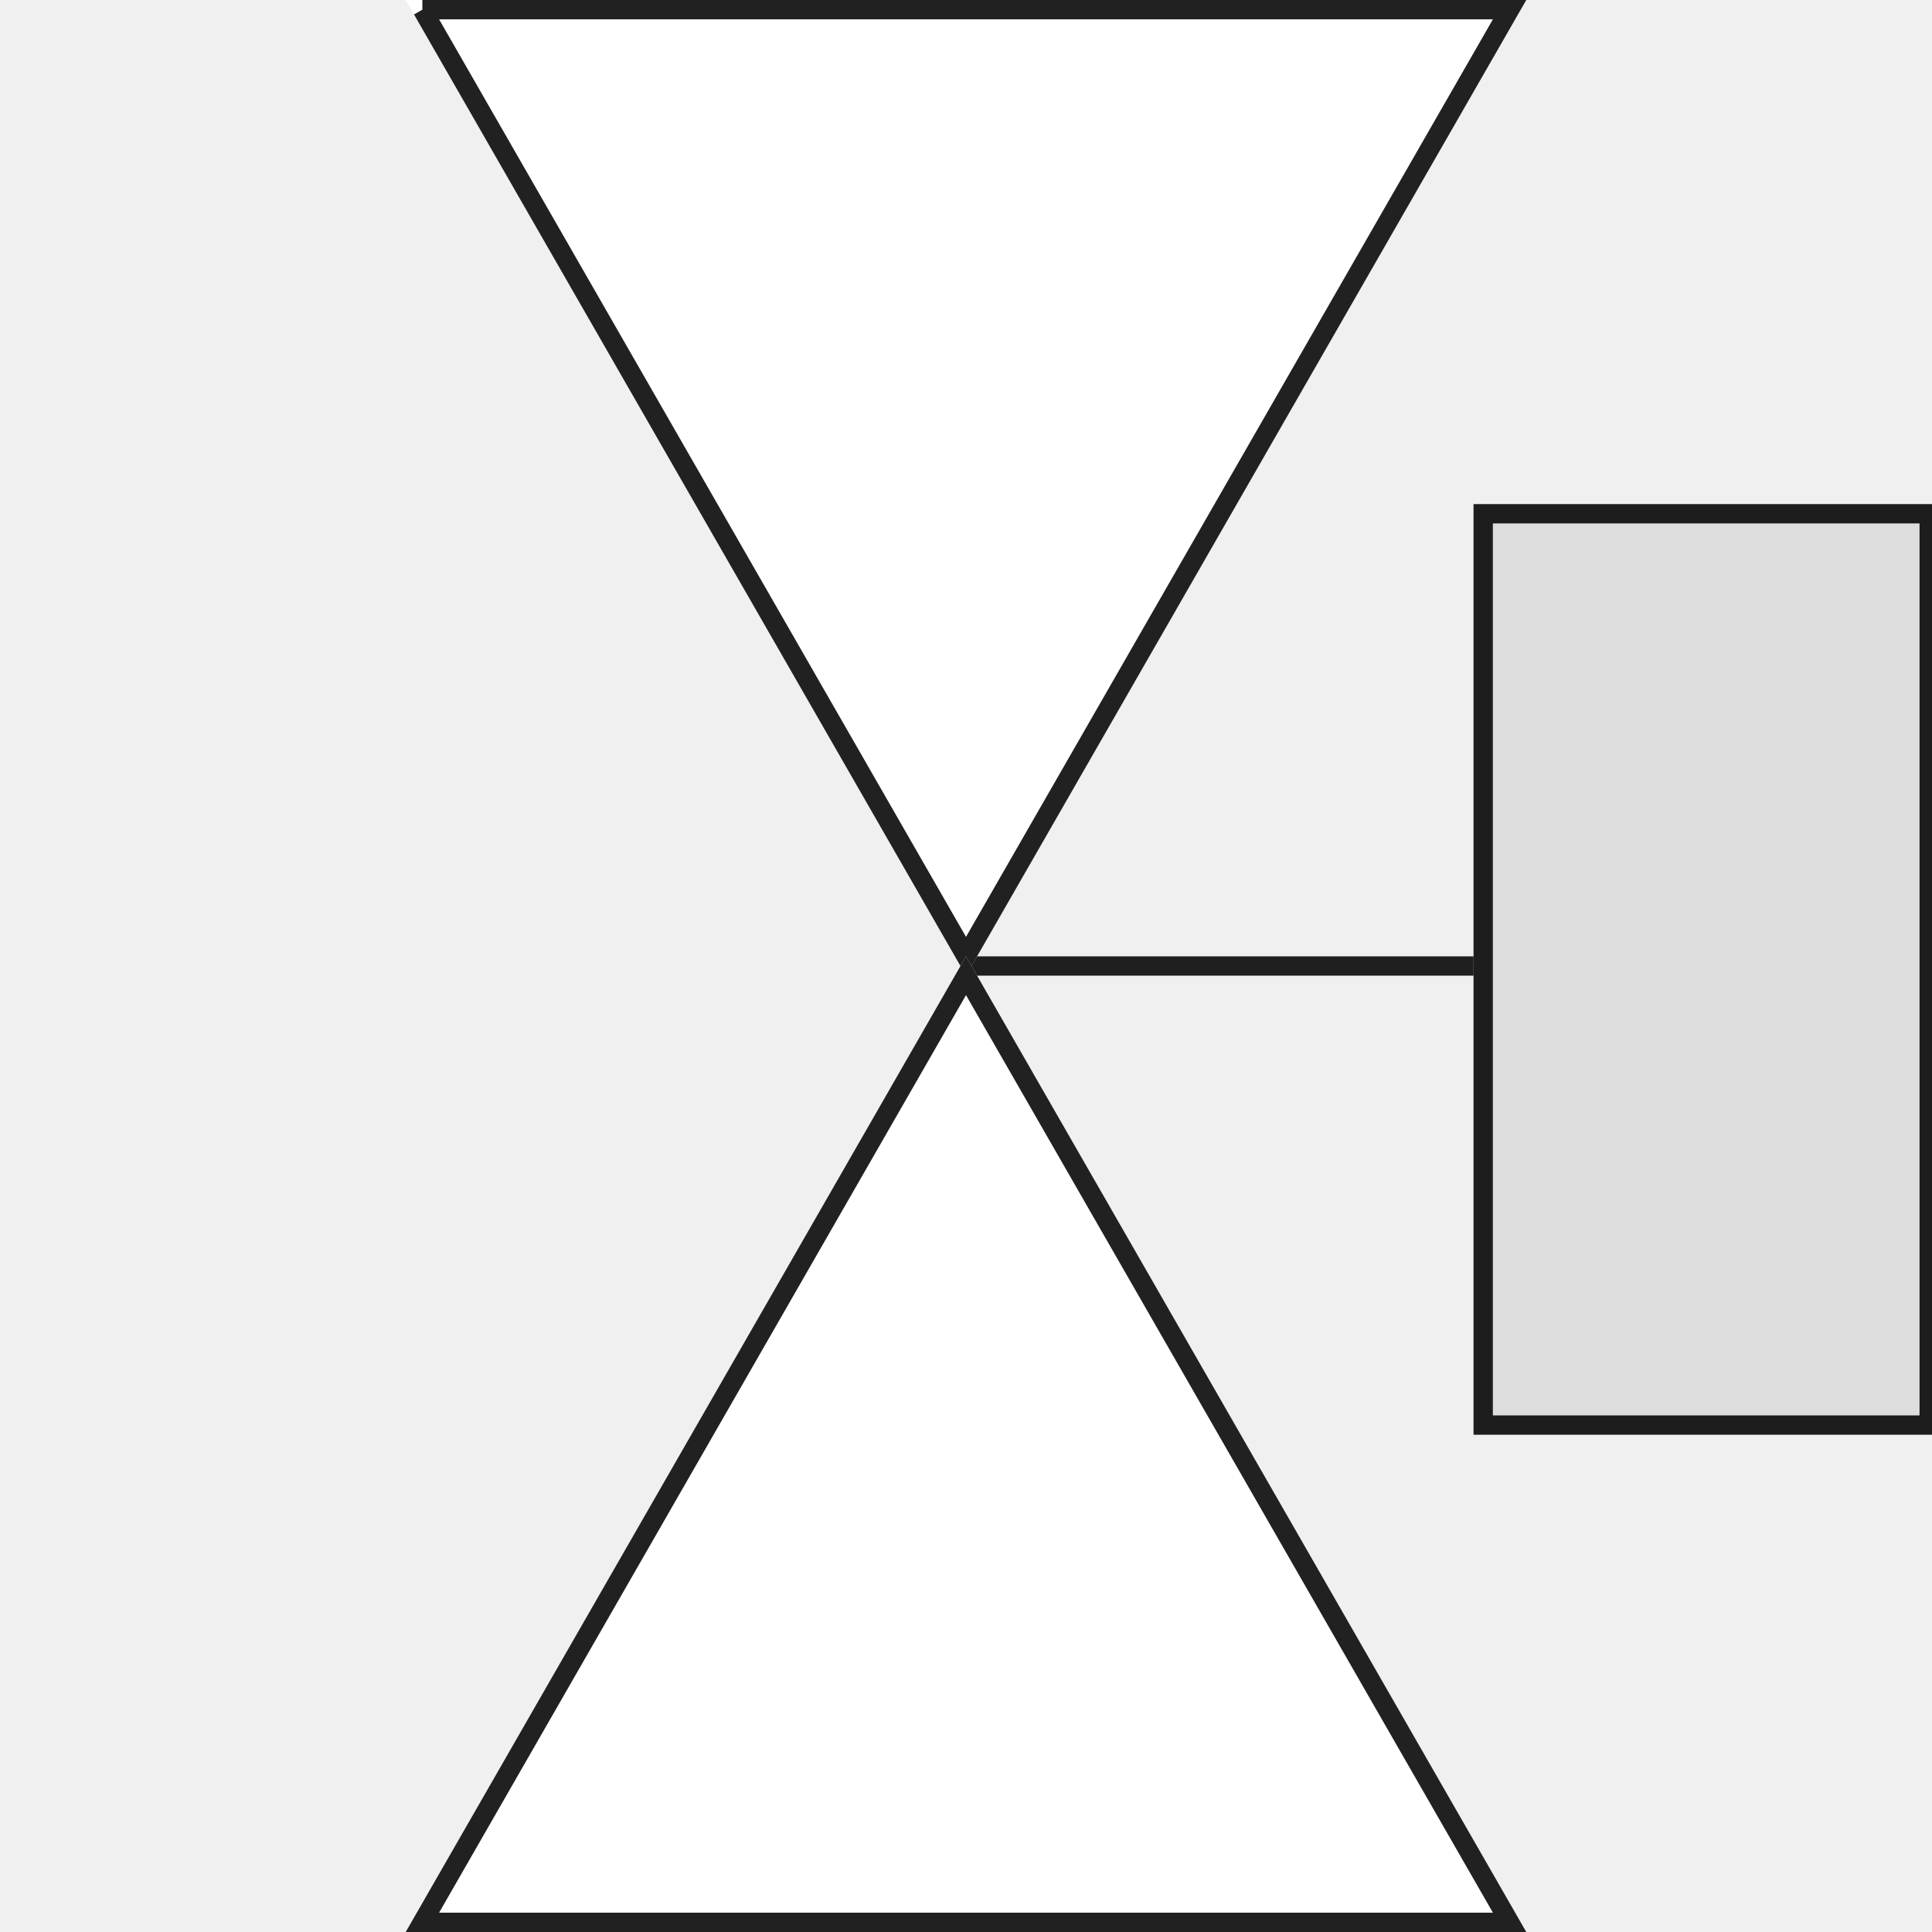
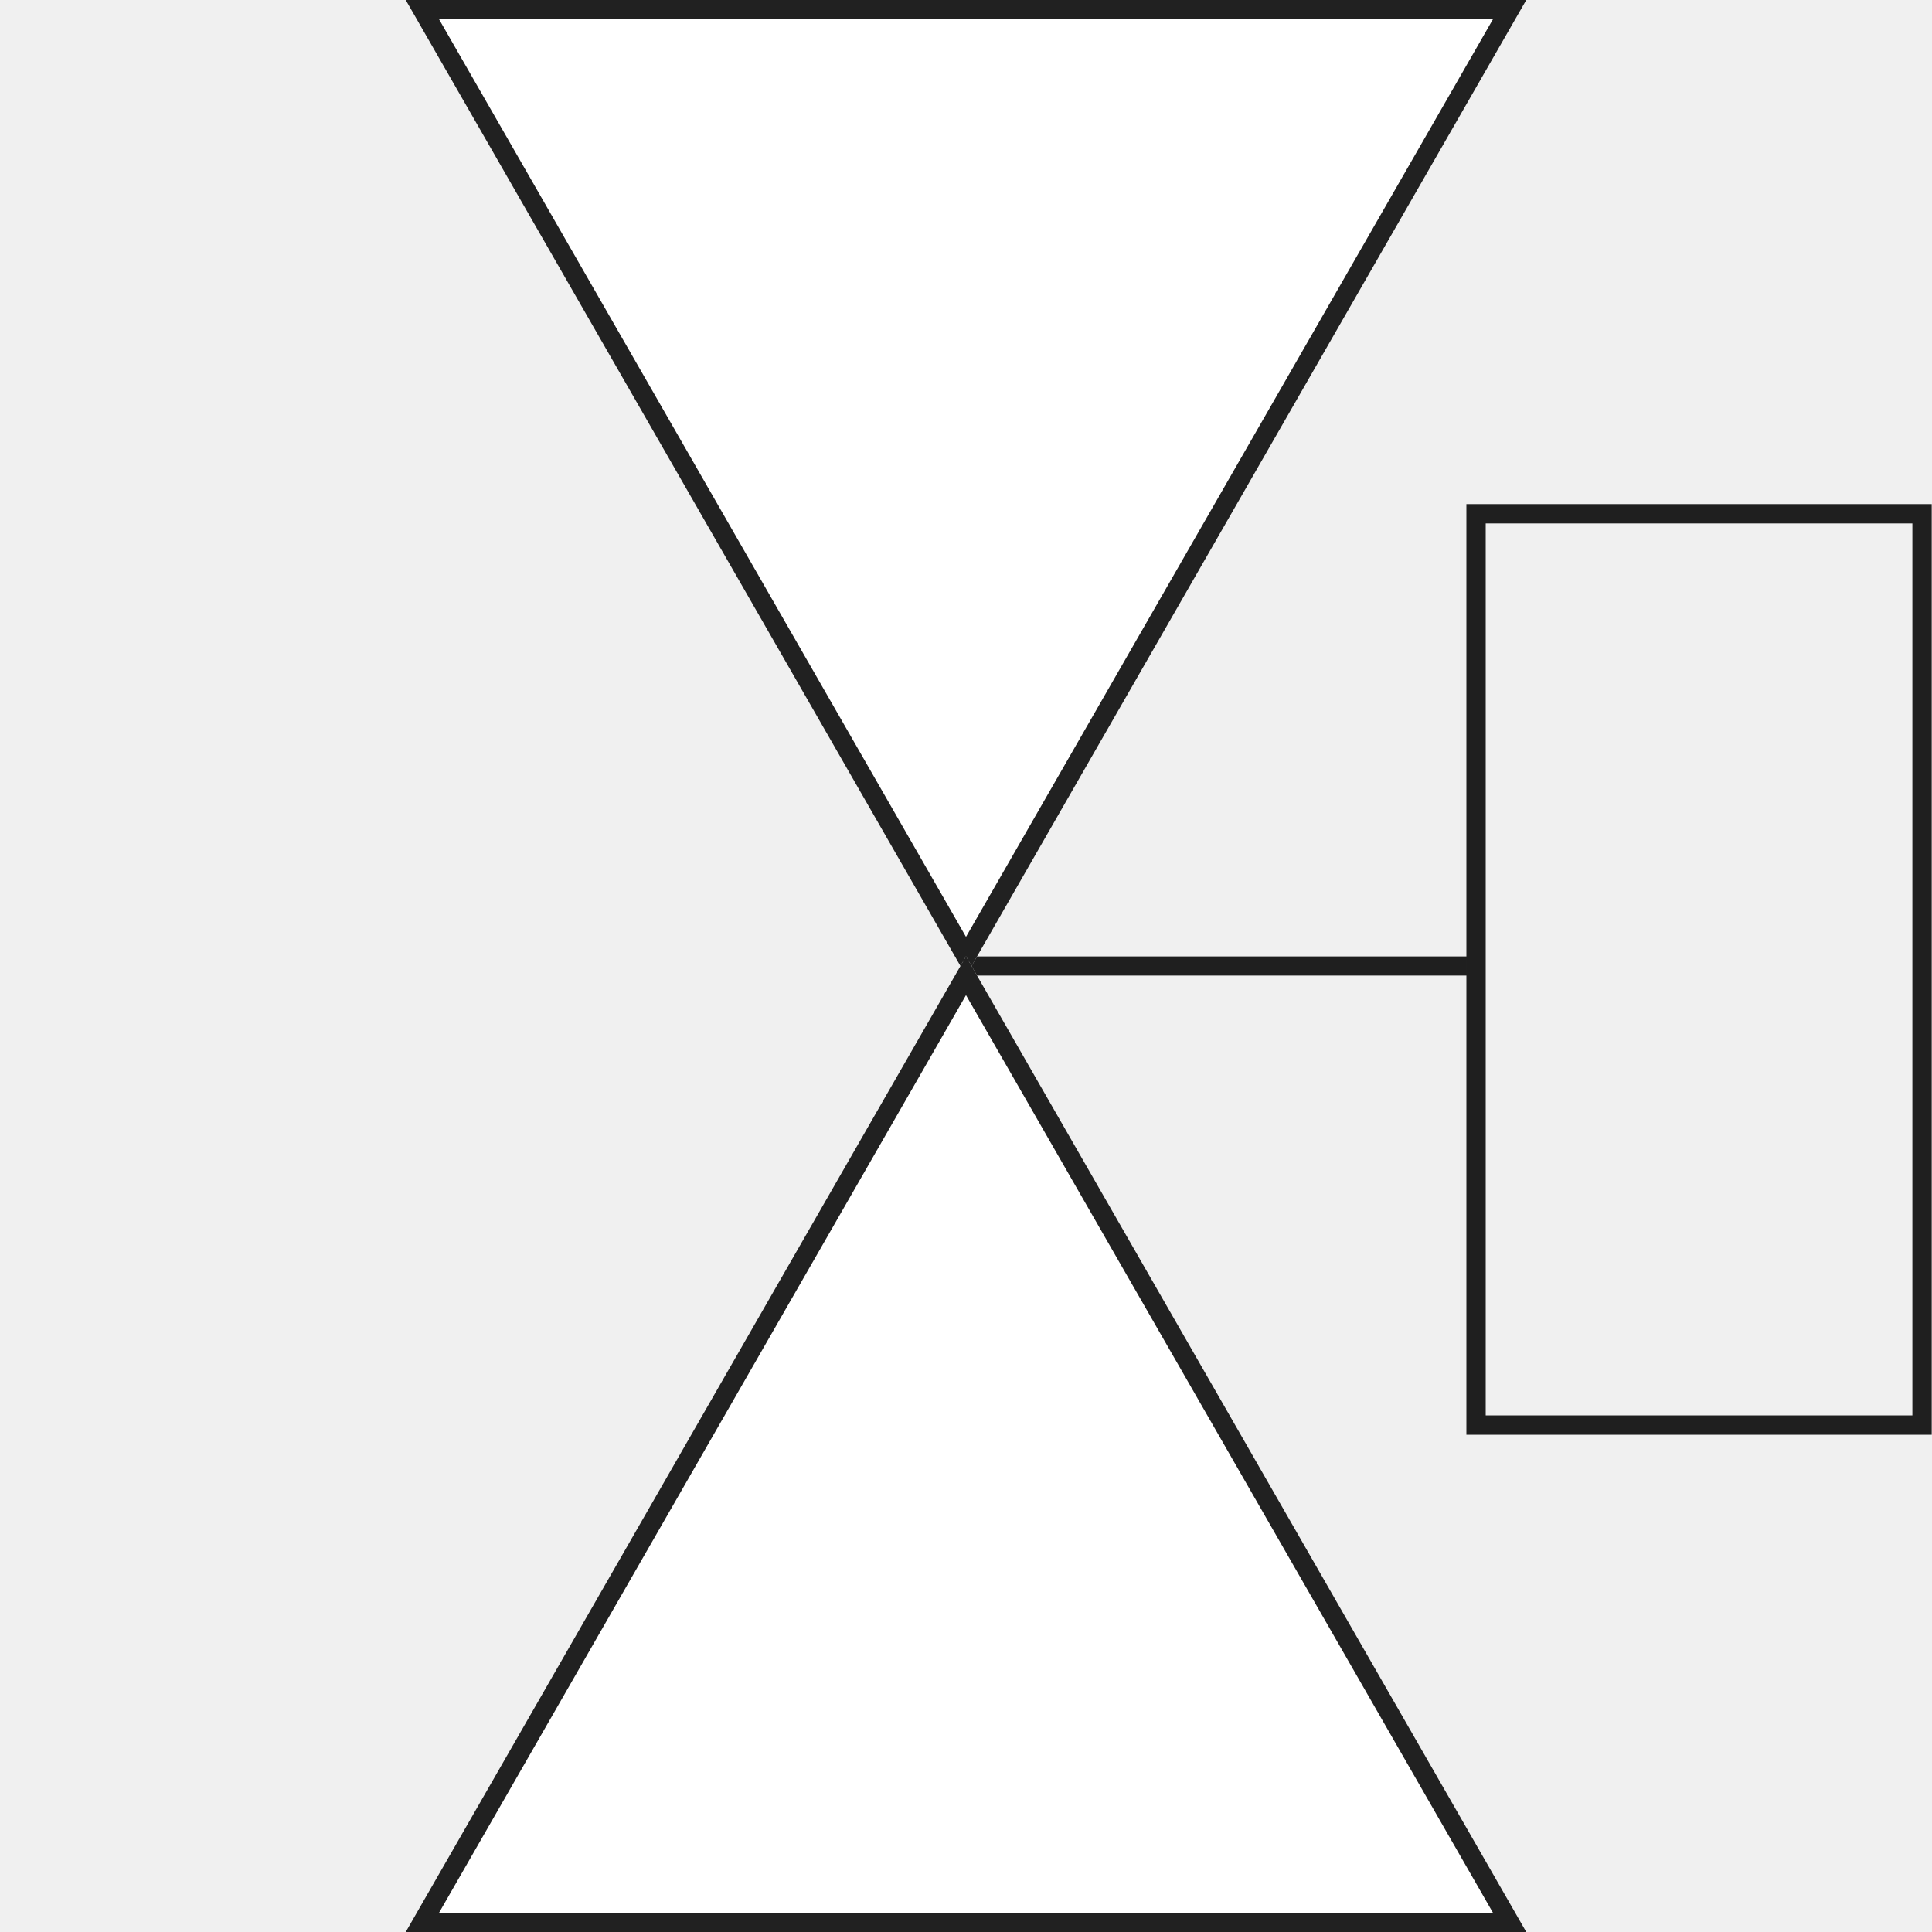
<svg xmlns="http://www.w3.org/2000/svg" xmlns:ns1="https://thingsboard.io/svg" width="200" height="200" fill="none" version="1.1" viewBox="0 0 200 200">
-   <path d="m100 100h53" stroke="#000" stroke-opacity=".87" stroke-width="2" />
+   <path d="m100 100h51.83" stroke="#000" stroke-opacity=".87" stroke-width="1.98" />
  <g fill="#fff" ns1:tag="background">
-     <path d="m100 101 58-101h-116l58 101z" fill="#fff" />
-     <path d="m43.727 1 56.273 97.992 56.273-97.992h-112.55z" stroke="#000" stroke-opacity=".87" stroke-width="2" />
+     <path d="m100 101 58-101h-116z" fill="#fff" />
+     <path d="m43.727 1 56.273 97.992 56.273-97.992z" stroke="#000" stroke-opacity=".87" stroke-width="2" />
    <path d="M100 99L158 200H42L100 99Z" fill="#fff" />
    <path d="M43.727 199L100 101.008L156.273 199H43.727Z" stroke="#000" stroke-opacity=".87" stroke-width="2" />
  </g>
-   <rect x="152.54" y="52.185" width="48.169" height="96.338" fill="#DEDEDE" />
-   <rect x="153.54" y="53.185" width="46.169" height="94.338" stroke="#000" stroke-opacity=".87" stroke-width="2" />
+   <rect x="151.83" y="52.185" width="48.169" height="96.338" />
+   <rect x="152.8" y="53.185" width="46.169" height="94.338" stroke="#000" stroke-opacity=".87" stroke-width="2" />
  <path d="m67.648-1e-4s-67.264 0-67.264 33.5v164.18c0 1.326 1.791 2.32 4 2.32h192c2.209 0 4-0.995 4-2.32v-164.18c0-33.5-66.07-33.5-66.07-33.5h-33.929zm67.07 40.6c-1.289 0-2.333 0.627-2.333 1.4v150.2c0 0.773 1.045 1.4 2.333 1.4h14.666c1.289 0 2.333-0.627 2.333-1.4v-150.2c0-0.773-1.045-1.4-2.333-1.4z" fill="#000" fill-opacity="0" ns1:tag="clickArea" />
-   <g transform="translate(0,116)" fill="#d12730" style="display: none;" ns1:tag="critical">
+   <g transform="translate(0,116)" fill="#d12730" style="display:none" ns1:tag="critical">
    <rect width="84" height="84" rx="4" fill="#fff" style="" />
    <rect width="84" height="84" rx="4" style="" />
    <rect x="2" y="2" width="80" height="80" rx="2" stroke="#000" stroke-opacity=".87" stroke-width="4" style="" />
    <path d="m44.559 27.562-0.469 20.059h-4.023l-0.488-20.059zm-5.117 26.211c0-0.716 0.234-1.315 0.703-1.797 0.482-0.495 1.146-0.742 1.992-0.742 0.833 0 1.491 0.247 1.973 0.742 0.482 0.482 0.723 1.081 0.723 1.797 0 0.69-0.241 1.283-0.723 1.777-0.482 0.482-1.139 0.723-1.973 0.723-0.846 0-1.51-0.241-1.992-0.723-0.469-0.495-0.703-1.087-0.703-1.777z" fill="#000" fill-opacity=".87" style="" />
  </g>
-   <g transform="translate(0,116)" fill="#faa405" style="display: none;" ns1:tag="warning">
+   <g transform="translate(0,116)" fill="#faa405" style="display:none" ns1:tag="warning">
    <path d="m38.422 7.155c1.474-2.948 5.681-2.948 7.155 0l35.528 71.056c1.33 2.66-0.604 5.789-3.578 5.789h-71.056c-2.974 0-4.907-3.129-3.578-5.789z" fill="#fff" style="" />
    <path d="m38.422 7.155c1.474-2.948 5.681-2.948 7.155 0l35.528 71.056c1.33 2.66-0.604 5.789-3.578 5.789h-71.056c-2.974 0-4.907-3.129-3.578-5.789z" style="" />
    <path d="m40.211 8.05c0.737-1.474 2.841-1.474 3.578-1e-5l35.528 71.056c0.665 1.33-0.302 2.894-1.789 2.894h-71.056c-1.487 0-2.454-1.565-1.789-2.894z" stroke="#000" stroke-opacity=".87" stroke-width="4" style="" />
    <path d="m44.559 37.562-0.469 20.059h-4.023l-0.488-20.059zm-5.117 26.211c0-0.716 0.234-1.315 0.703-1.797 0.482-0.495 1.146-0.742 1.992-0.742 0.833 0 1.491 0.247 1.973 0.742 0.482 0.482 0.723 1.081 0.723 1.797 0 0.69-0.241 1.283-0.723 1.777-0.482 0.482-1.139 0.723-1.973 0.723-0.846 0-1.51-0.241-1.992-0.723-0.469-0.495-0.703-1.087-0.703-1.777z" fill="#000" fill-opacity=".87" style="" />
  </g>
</svg>
